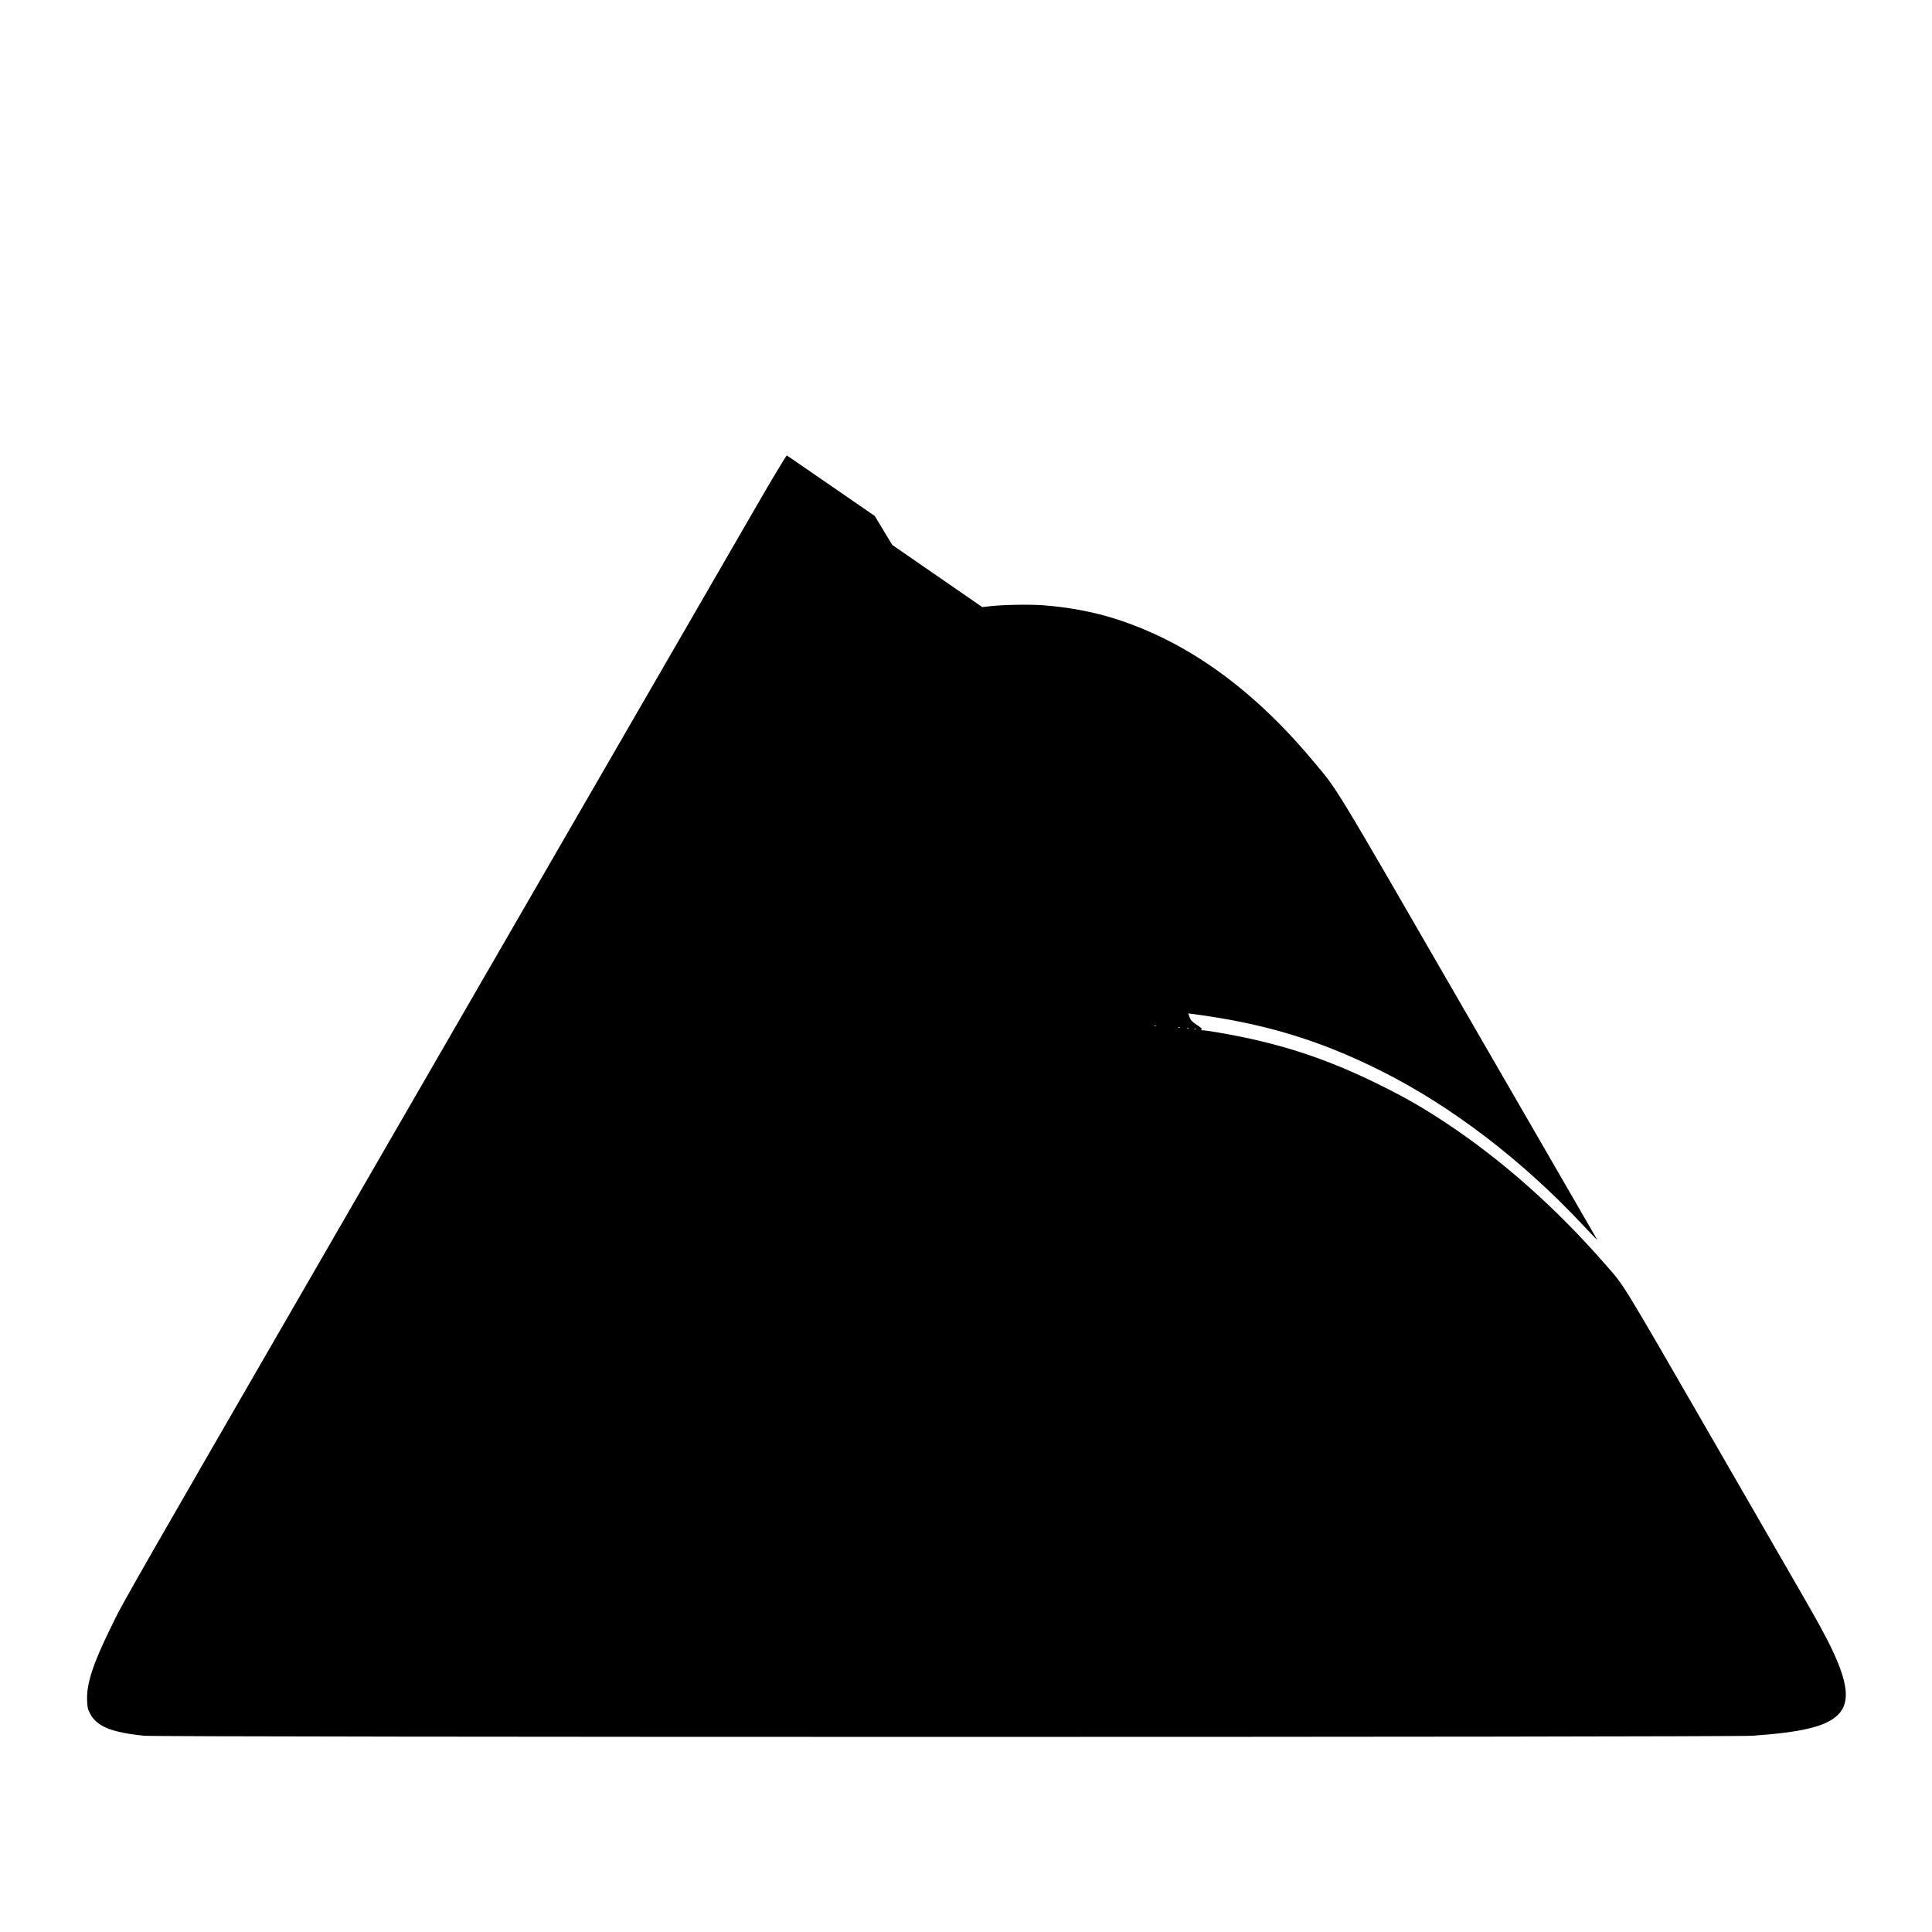
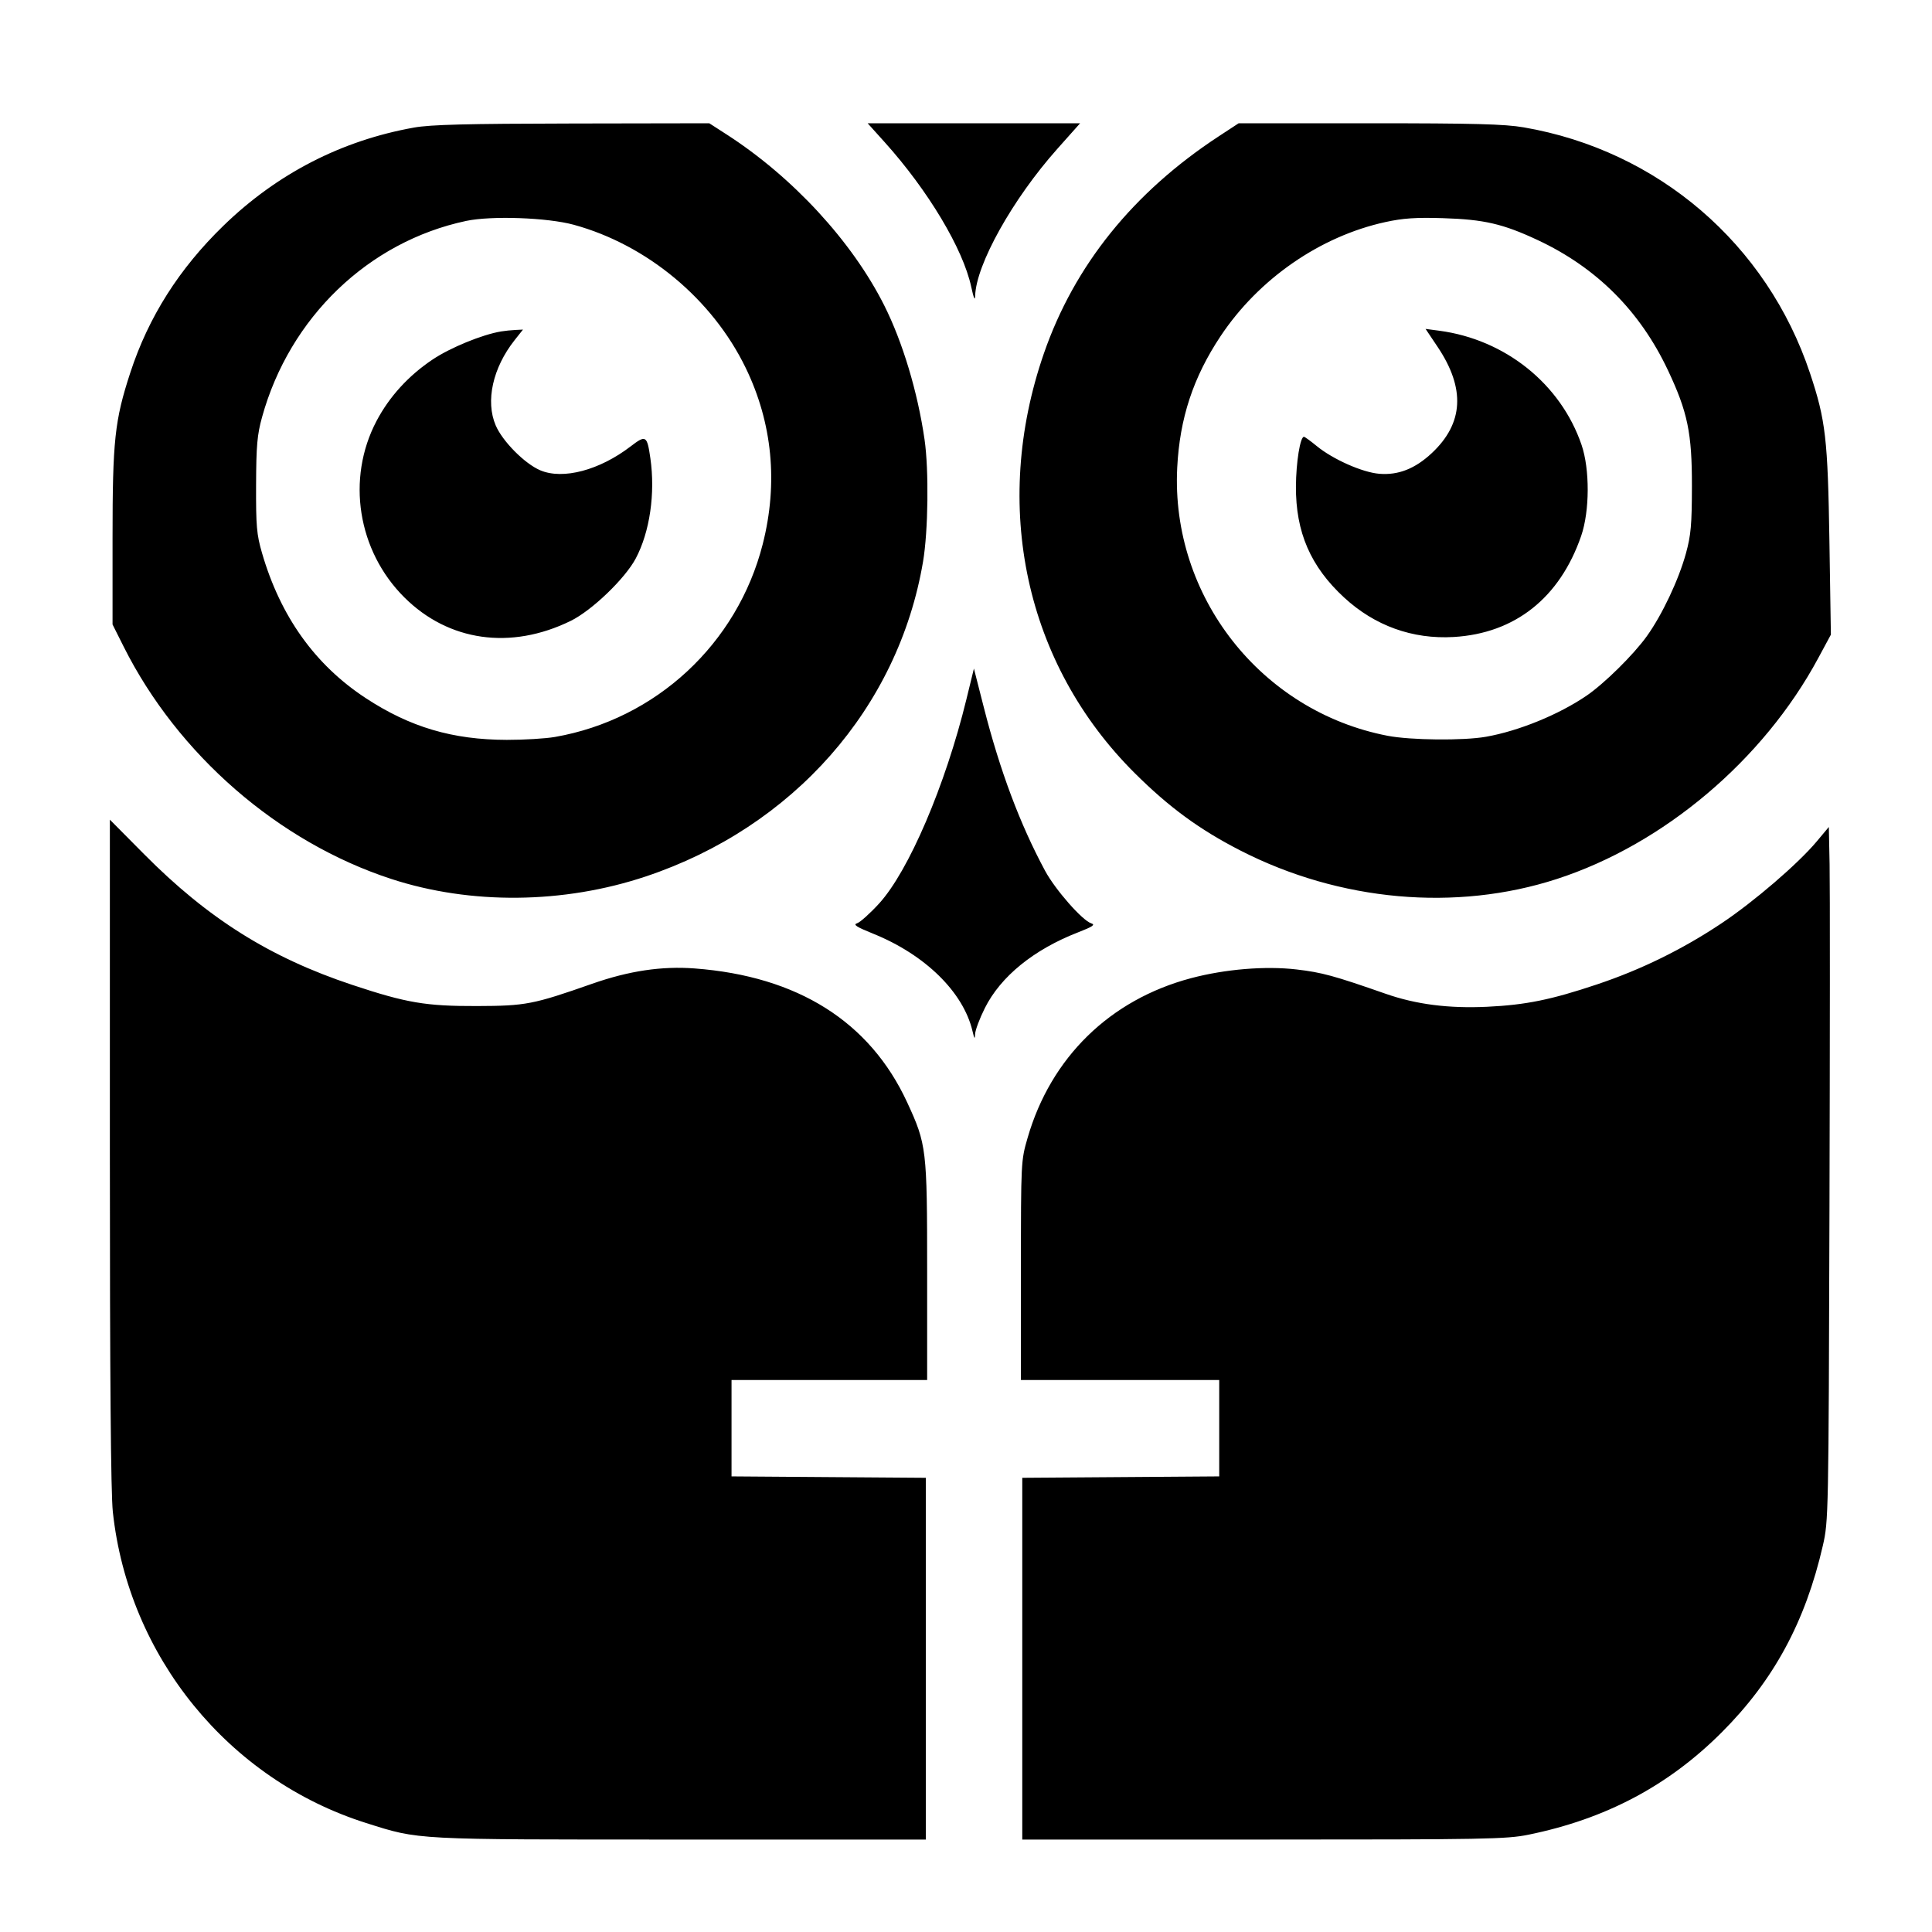
- <svg xmlns="http://www.w3.org/2000/svg" width="2400" height="2400" viewBox="0 0 2400 2400" version="1.1">
-   <path d="M 941.320 625.831 C 882.421 727.534, 793.686 881.034, 588.018 1237 C 127.485 2034.082, 156.748 1983.086, 137.499 2022.107 C 115.447 2066.809, 107.296 2091.971, 108.208 2112.534 C 108.607 2121.550, 108.993 2123.207, 112.006 2128.860 C 120.491 2144.779, 138.055 2151.947, 179 2156.201 C 197.493 2158.123, 2149.659 2158.121, 2177 2156.200 C 2237.400 2151.955, 2266.731 2145.038, 2281.807 2131.484 C 2300.917 2114.302, 2295.834 2084.760, 2263.466 2024.879 C 2252.911 2005.353, 2254.266 2007.713, 2129.211 1791 C 2010.276 1584.892, 2018.933 1598.986, 1993.150 1569.500 C 1932.784 1500.466, 1865.923 1441.141, 1797 1395.458 C 1767.451 1375.873, 1747.316 1364.286, 1714.500 1347.980 C 1647.543 1314.711, 1588.821 1295.570, 1514.695 1282.853 C 1504.688 1281.136, 1495.150 1279.755, 1493.500 1279.784 C 1491.123 1279.826, 1490.906 1279.681, 1492.451 1279.085 C 1494.101 1278.449, 1493.253 1277.556, 1486.951 1273.298 C 1480.591 1269, 1479.248 1267.576, 1477.777 1263.574 L 1476.053 1258.885 1480.277 1259.433 C 1569.656 1271.011, 1638.745 1291.820, 1715.655 1330.325 C 1802.868 1373.988, 1890.549 1440.922, 1965.939 1521.387 C 1975.530 1531.624, 1983.570 1540, 1983.804 1540 C 1984.038 1540, 1983.577 1538.987, 1982.779 1537.750 C 1981.981 1536.513, 1910.504 1412.875, 1823.942 1263 C 1651.074 963.696, 1663.093 983.484, 1630.483 944.500 C 1555.916 855.358, 1474.321 796.881, 1385 768.568 C 1357.954 759.995, 1327.419 754.277, 1296 751.903 C 1278.999 750.618, 1246.737 751.164, 1230.374 753.013 L 1220.248 754.157 1164.326 715.556 L 1108.404 676.954 1097.528 658.954 L 1086.651 640.954 1032.576 603.666 C 1002.834 583.157, 978.040 566.104, 977.477 565.770 C 976.901 565.428, 961.135 591.615, 941.320 625.831 M 1433.750 1274.662 C 1434.438 1274.940, 1435.563 1274.940, 1436.250 1274.662 C 1436.938 1274.385, 1436.375 1274.158, 1435 1274.158 C 1433.625 1274.158, 1433.063 1274.385, 1433.750 1274.662 M 1463.813 1276.683 C 1464.534 1276.972, 1465.397 1276.936, 1465.729 1276.604 C 1466.061 1276.272, 1465.471 1276.036, 1464.417 1276.079 C 1463.252 1276.127, 1463.015 1276.364, 1463.813 1276.683 M 1474.813 1277.683 C 1475.534 1277.972, 1476.397 1277.936, 1476.729 1277.604 C 1477.061 1277.272, 1476.471 1277.036, 1475.417 1277.079 C 1474.252 1277.127, 1474.015 1277.364, 1474.813 1277.683 M 1483.813 1278.683 C 1484.534 1278.972, 1485.397 1278.936, 1485.729 1278.604 C 1486.061 1278.272, 1485.471 1278.036, 1484.417 1278.079 C 1483.252 1278.127, 1483.015 1278.364, 1483.813 1278.683" stroke="none" fill="black" fill-rule="evenodd" />
+ <svg xmlns="http://www.w3.org/2000/svg" width="721" height="721" viewBox="0 0 721 721" version="1.1">
+   <path d="M 154.500 47.607 C 127.433 52.437, 103.410 64.805, 83.414 84.204 C 66.833 100.292, 55.409 118.311, 48.627 139.073 C 42.801 156.906, 42 164.359, 42 200.698 L 42 233.044 46.126 241.272 C 66.377 281.657, 103.919 314.261, 146 328.009 C 175.637 337.691, 210.291 337.348, 241.036 327.069 C 295.998 308.693, 335.240 264.127, 344.467 209.607 C 346.400 198.188, 346.680 175.374, 345.028 164 C 342.447 146.228, 336.857 127.643, 329.972 113.947 C 317.969 90.068, 295.816 66.055, 271.095 50.127 L 264.690 46 213.595 46.090 C 174.058 46.159, 160.690 46.502, 154.500 47.607 M 330.147 53.061 C 346.363 71.085, 359.383 92.833, 362.439 107 C 363.367 111.303, 363.868 112.454, 363.921 110.407 C 364.219 98.793, 377.926 74.259, 394.544 55.595 L 403.086 46 363.440 46 L 323.794 46 330.147 53.061 M 454.878 50.834 C 422.926 71.767, 400.959 99.024, 389.583 131.852 C 369.849 188.803, 382.613 247.840, 423.452 288.500 C 436.287 301.279, 447.670 309.614, 462.989 317.450 C 499.988 336.375, 543.326 340.260, 581 328.028 C 620.844 315.091, 658.014 283.697, 678.507 245.674 L 683.264 236.848 682.720 202.174 C 682.117 163.745, 681.325 156.849, 675.500 139.349 C 659.433 91.074, 618.767 56.137, 568.619 47.525 C 561.489 46.301, 550.130 46, 510.997 46 L 462.257 46 454.878 50.834 M 174 82.440 C 137.522 90.163, 108.074 118.463, 97.796 155.671 C 95.977 162.256, 95.623 166.282, 95.567 181 C 95.508 196.340, 95.780 199.465, 97.765 206.316 C 104.637 230.030, 117.561 248.120, 136.500 260.536 C 153.044 271.381, 168.858 276.062, 189.118 276.109 C 195.507 276.124, 203.607 275.634, 207.118 275.021 C 244.821 268.434, 275.185 240.246, 284.645 203.050 C 290.437 180.280, 288.257 157.815, 278.260 137.234 C 265.819 111.622, 241.429 91.337, 214.100 83.873 C 204.299 81.196, 183.402 80.450, 174 82.440 M 517 82.874 C 492.660 88.193, 469.737 104.060, 455.516 125.433 C 445.300 140.787, 440.256 156.070, 439.324 174.500 C 436.894 222.507, 470.602 265.476, 517.838 274.585 C 526.468 276.249, 546.126 276.444, 554.566 274.949 C 566.780 272.786, 581.614 266.735, 592 259.680 C 598.641 255.169, 609.612 244.353, 614.572 237.428 C 620.314 229.412, 626.456 216.406, 629.177 206.500 C 631.033 199.745, 631.380 195.854, 631.405 181.500 C 631.440 161.612, 629.821 153.779, 622.444 138.148 C 612.022 116.066, 595.818 99.874, 573.852 89.592 C 560.887 83.524, 553.814 81.888, 538.500 81.417 C 528.389 81.105, 523.611 81.429, 517 82.874 M 187 123.690 C 179.927 124.872, 168.084 129.725, 161.461 134.155 C 152.448 140.182, 145.272 148.050, 140.496 157.140 C 129.189 178.656, 133.440 205.554, 150.892 222.933 C 167.403 239.375, 190.612 242.658, 212.965 231.714 C 220.853 227.852, 233.271 215.935, 237.264 208.395 C 242.505 198.497, 244.597 184.130, 242.708 170.991 C 241.489 162.510, 241.024 162.228, 235.383 166.559 C 223.747 175.490, 210.098 179.109, 201.617 175.510 C 195.822 173.050, 187.560 164.729, 184.996 158.768 C 181.110 149.736, 183.882 137.249, 192.068 126.914 L 195.168 123 192.334 123.136 C 190.775 123.211, 188.375 123.460, 187 123.690 M 536.493 129.436 C 546.926 144.994, 546.213 157.979, 534.316 169.107 C 528.094 174.927, 521.808 177.398, 514.717 176.810 C 508.408 176.286, 497.442 171.422, 491.388 166.462 C 489.065 164.558, 486.919 163, 486.620 163 C 485.215 163, 483.683 172.474, 483.628 181.500 C 483.524 198.596, 489.096 211.449, 501.620 223 C 513.048 233.540, 527.149 238.617, 542.500 237.718 C 565.366 236.379, 582.111 223.103, 590.074 200 C 593.272 190.720, 593.334 175.118, 590.210 166 C 582.418 143.265, 561.743 126.688, 537.102 123.419 L 532.005 122.743 536.493 129.436 M 360.646 261 C 352.803 293.112, 339.086 325.160, 328.012 337.246 C 324.664 340.900, 320.998 344.183, 319.865 344.543 C 318.256 345.054, 319.557 345.902, 325.824 348.429 C 345.211 356.246, 359.493 370.230, 362.914 384.746 C 363.629 387.777, 363.818 387.996, 363.900 385.884 C 363.955 384.446, 365.585 380.101, 367.522 376.228 C 373.442 364.396, 385.756 354.386, 402.321 347.941 C 407.855 345.788, 408.866 345.092, 407.221 344.570 C 403.903 343.517, 393.810 332.021, 390.014 324.973 C 380.639 307.564, 373.199 287.722, 367.151 264 L 363.454 249.500 360.646 261 M 41 429.904 C 41 513.690, 41.359 557.259, 42.107 564.211 C 47.915 618.213, 85.271 664.099, 136.636 680.325 C 156.699 686.663, 153.601 686.500, 254 686.500 L 345.500 686.500 345.500 619 L 345.500 551.500 309.250 551.238 L 273 550.975 273 532.988 L 273 515 309.500 515 L 346 515 346 474.230 C 346 428.777, 345.800 427.094, 338.546 411.393 C 324.631 381.277, 297.725 364.316, 259.256 361.412 C 246.958 360.483, 234.732 362.309, 221 367.124 C 198.935 374.861, 196.208 375.389, 178 375.444 C 158.918 375.502, 151.711 374.281, 131.500 367.564 C 100.751 357.346, 77.628 342.827, 53.750 318.745 L 41 305.886 41 429.904 M 678 313.997 C 671.034 322.323, 654.639 336.426, 642.500 344.536 C 627.955 354.253, 612.519 361.831, 596 367.365 C 578.879 373.100, 569.414 375.028, 555 375.715 C 540.687 376.397, 528.480 374.837, 517.146 370.877 C 497.794 364.116, 493.350 362.903, 483.879 361.792 C 472.248 360.427, 457.256 361.661, 444.530 365.032 C 414.255 373.050, 392.203 394.565, 383.509 424.565 C 381.012 433.181, 381 433.425, 381 474.112 L 381 515 418 515 L 455 515 455 532.988 L 455 550.975 418.250 551.238 L 381.500 551.500 381.500 619 L 381.500 686.500 471.500 686.500 C 554.324 686.500, 562.208 686.356, 570.374 684.695 C 599.171 678.836, 622.576 666.447, 642.512 646.512 C 661.901 627.122, 673.740 605.260, 680.273 576.777 C 682.367 567.650, 682.406 565.630, 682.735 452 C 682.919 388.475, 682.941 330.227, 682.784 322.560 L 682.500 308.619 678 313.997" stroke="none" fill="black" fill-rule="evenodd" />
</svg>
